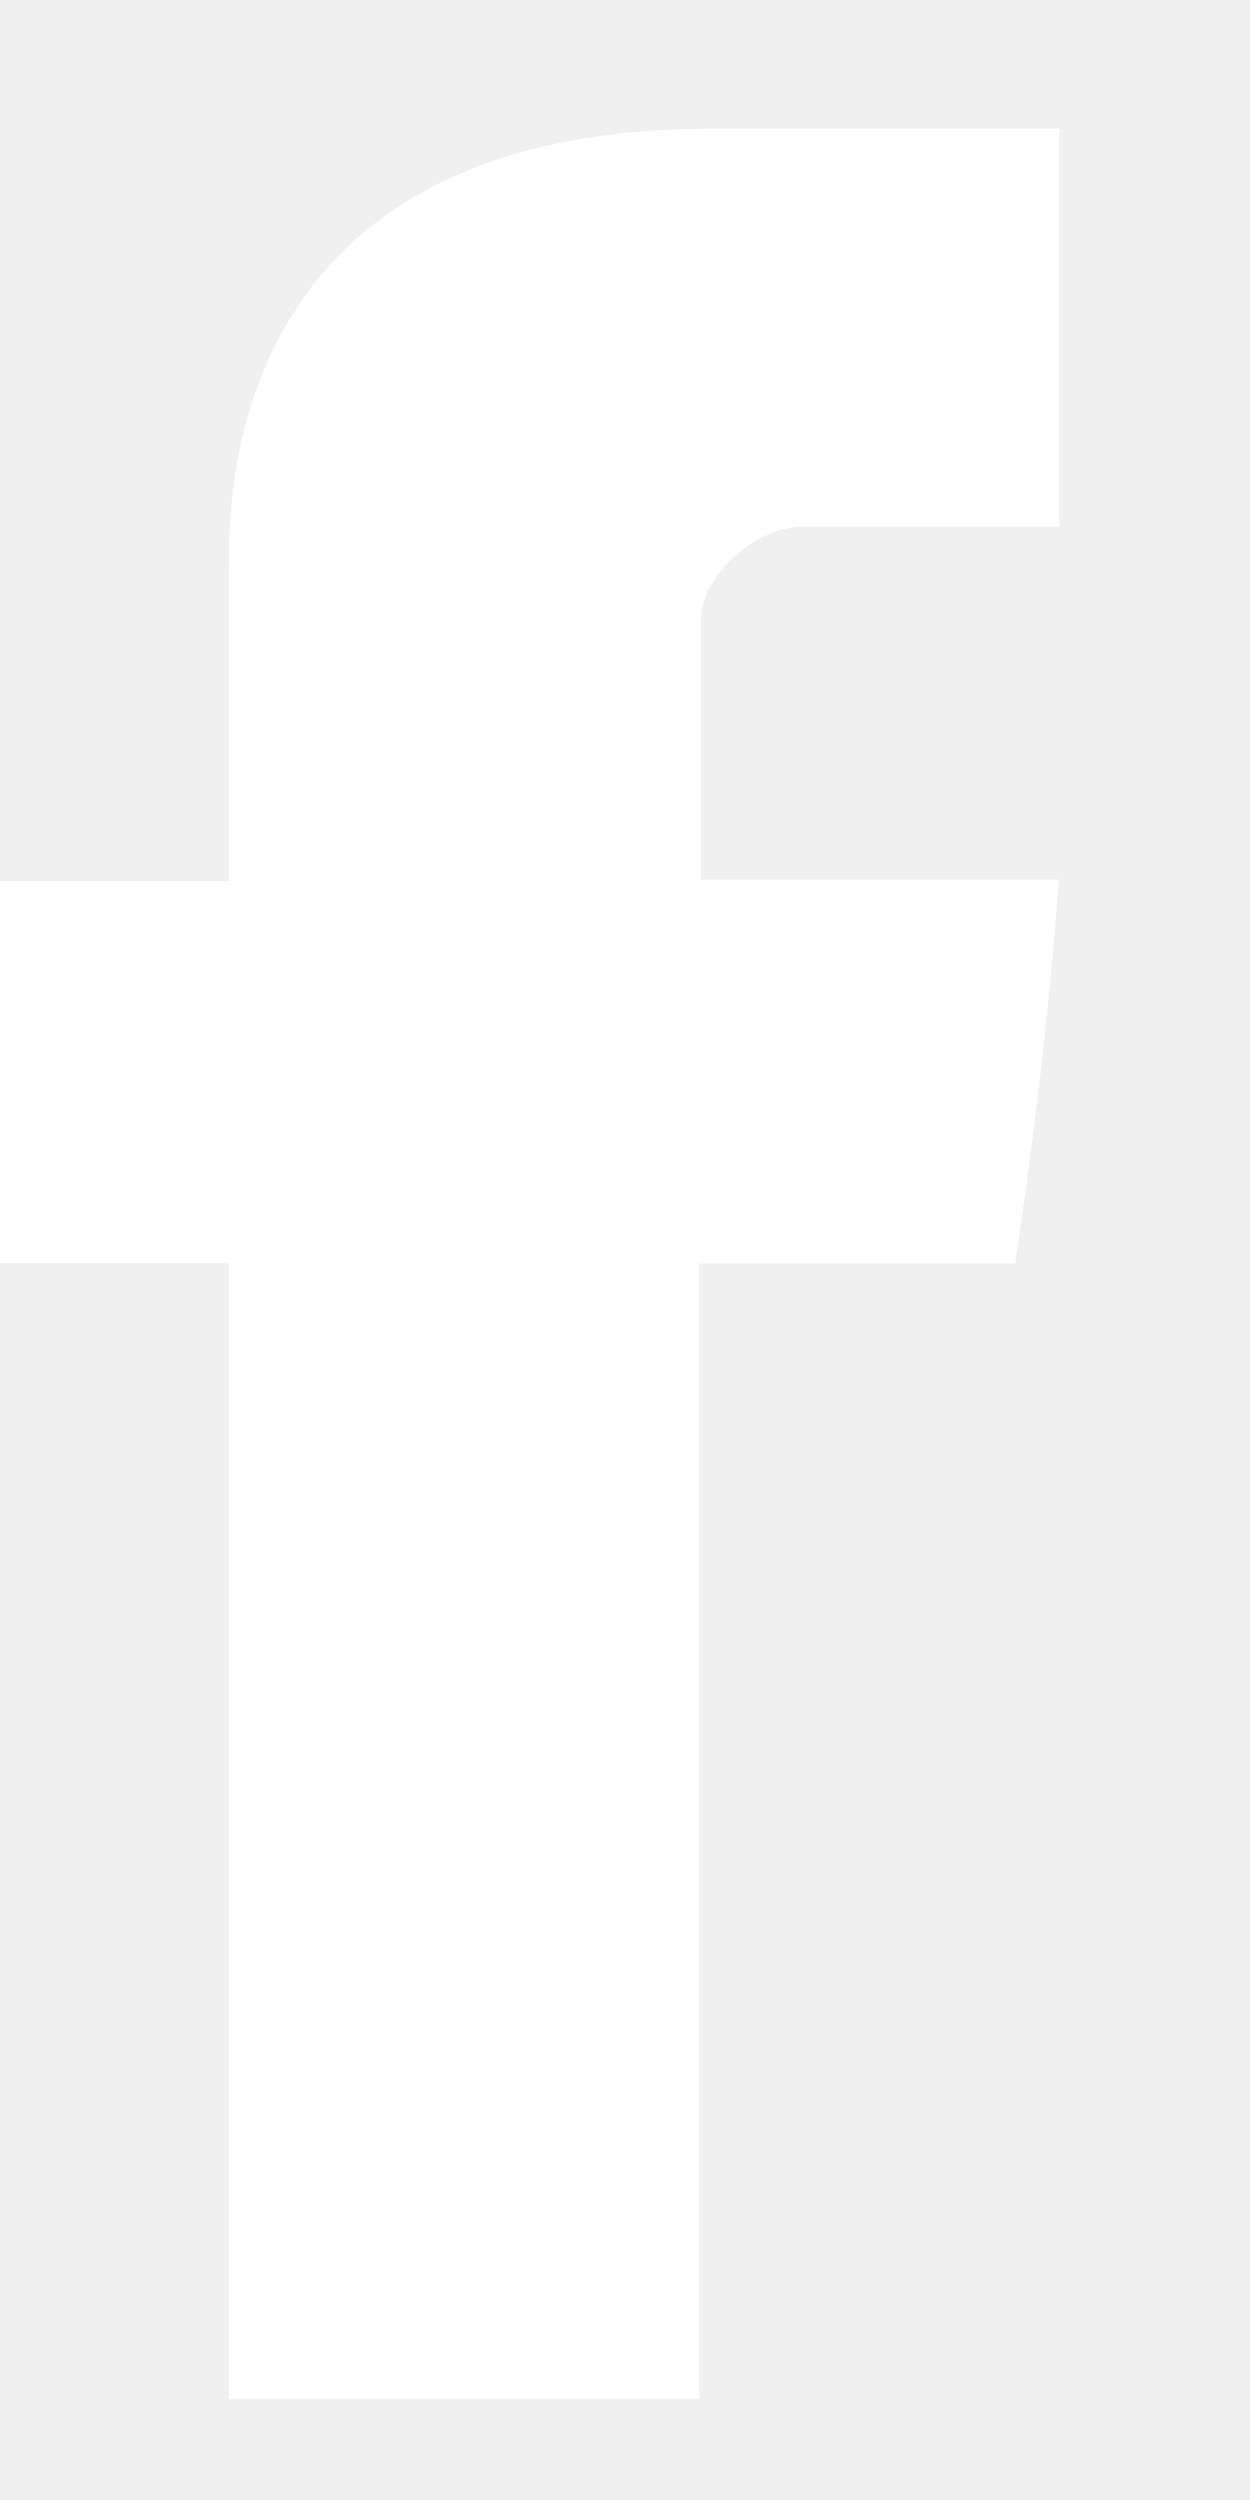
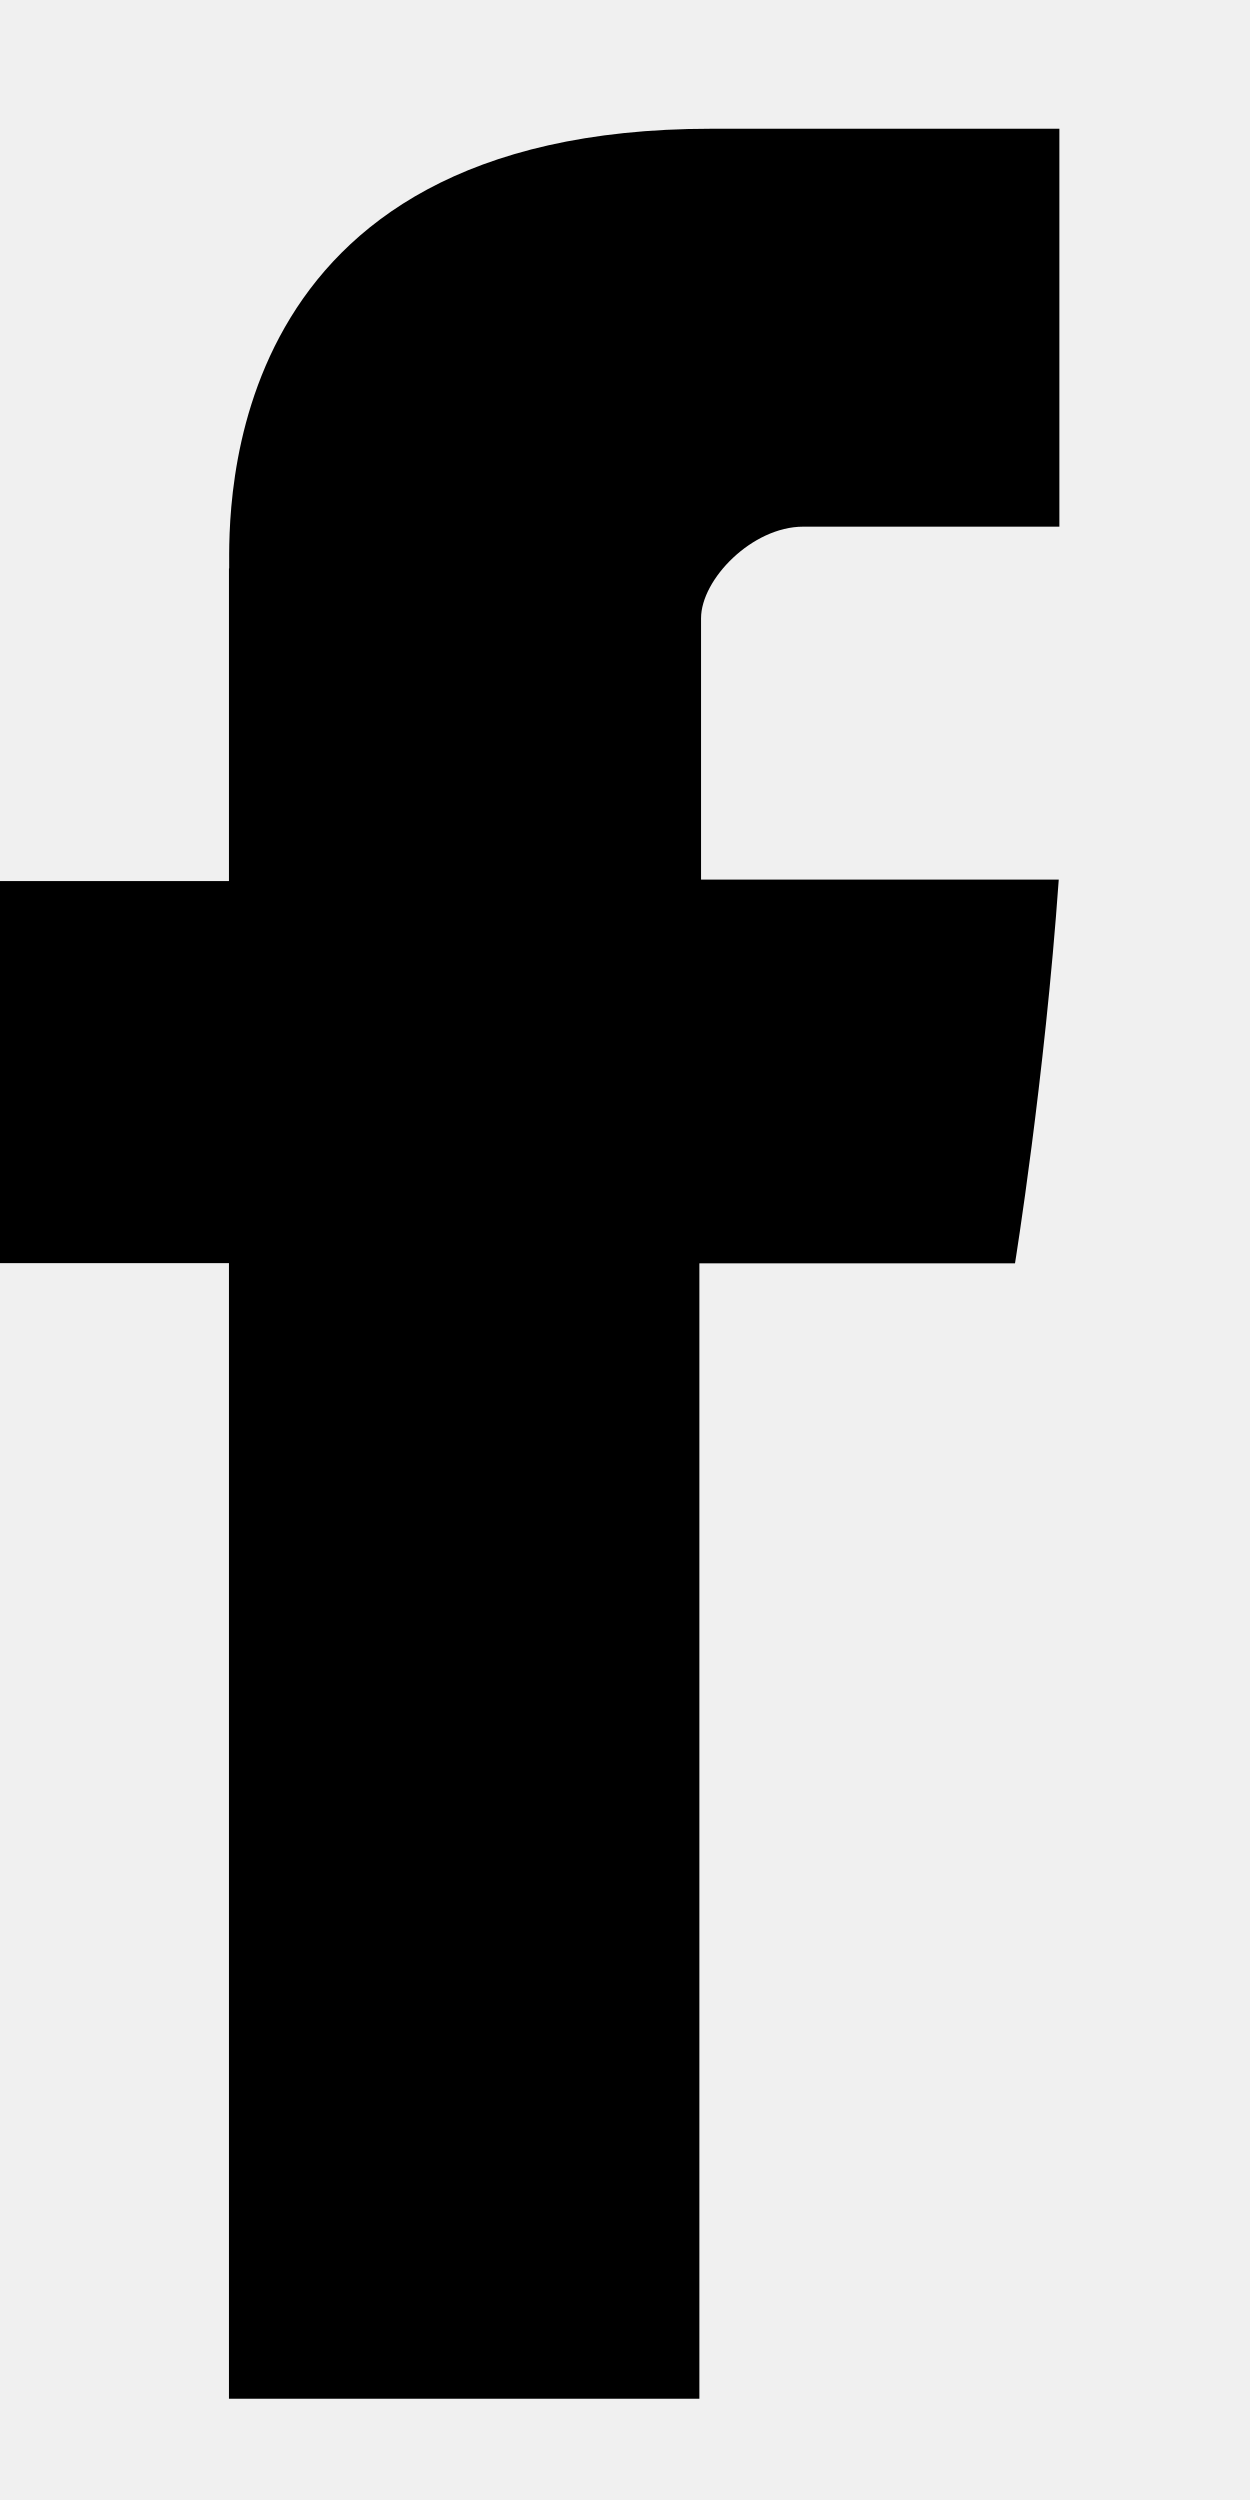
- <svg xmlns="http://www.w3.org/2000/svg" width="6" height="12" fill="none">
-   <path d="M1.099 2.729v1.5H0v1.834h1.099v5.451h2.258v-5.45h1.515s.142-.88.21-1.842H3.365V2.968c0-.188.246-.44.49-.44h1.23V.618H3.412C1.043.618 1.1 2.454 1.1 2.728z" fill="#fff" />
+ <svg xmlns="http://www.w3.org/2000/svg" viewBox="0 0 6 12">
+   <path d="M1.099 2.729v1.5H0v1.834h1.099v5.451h2.258v-5.45h1.515s.142-.88.21-1.842H3.365V2.968c0-.188.246-.44.49-.44h1.23V.618H3.412C1.043.618 1.1 2.454 1.1 2.728z" />
</svg>
